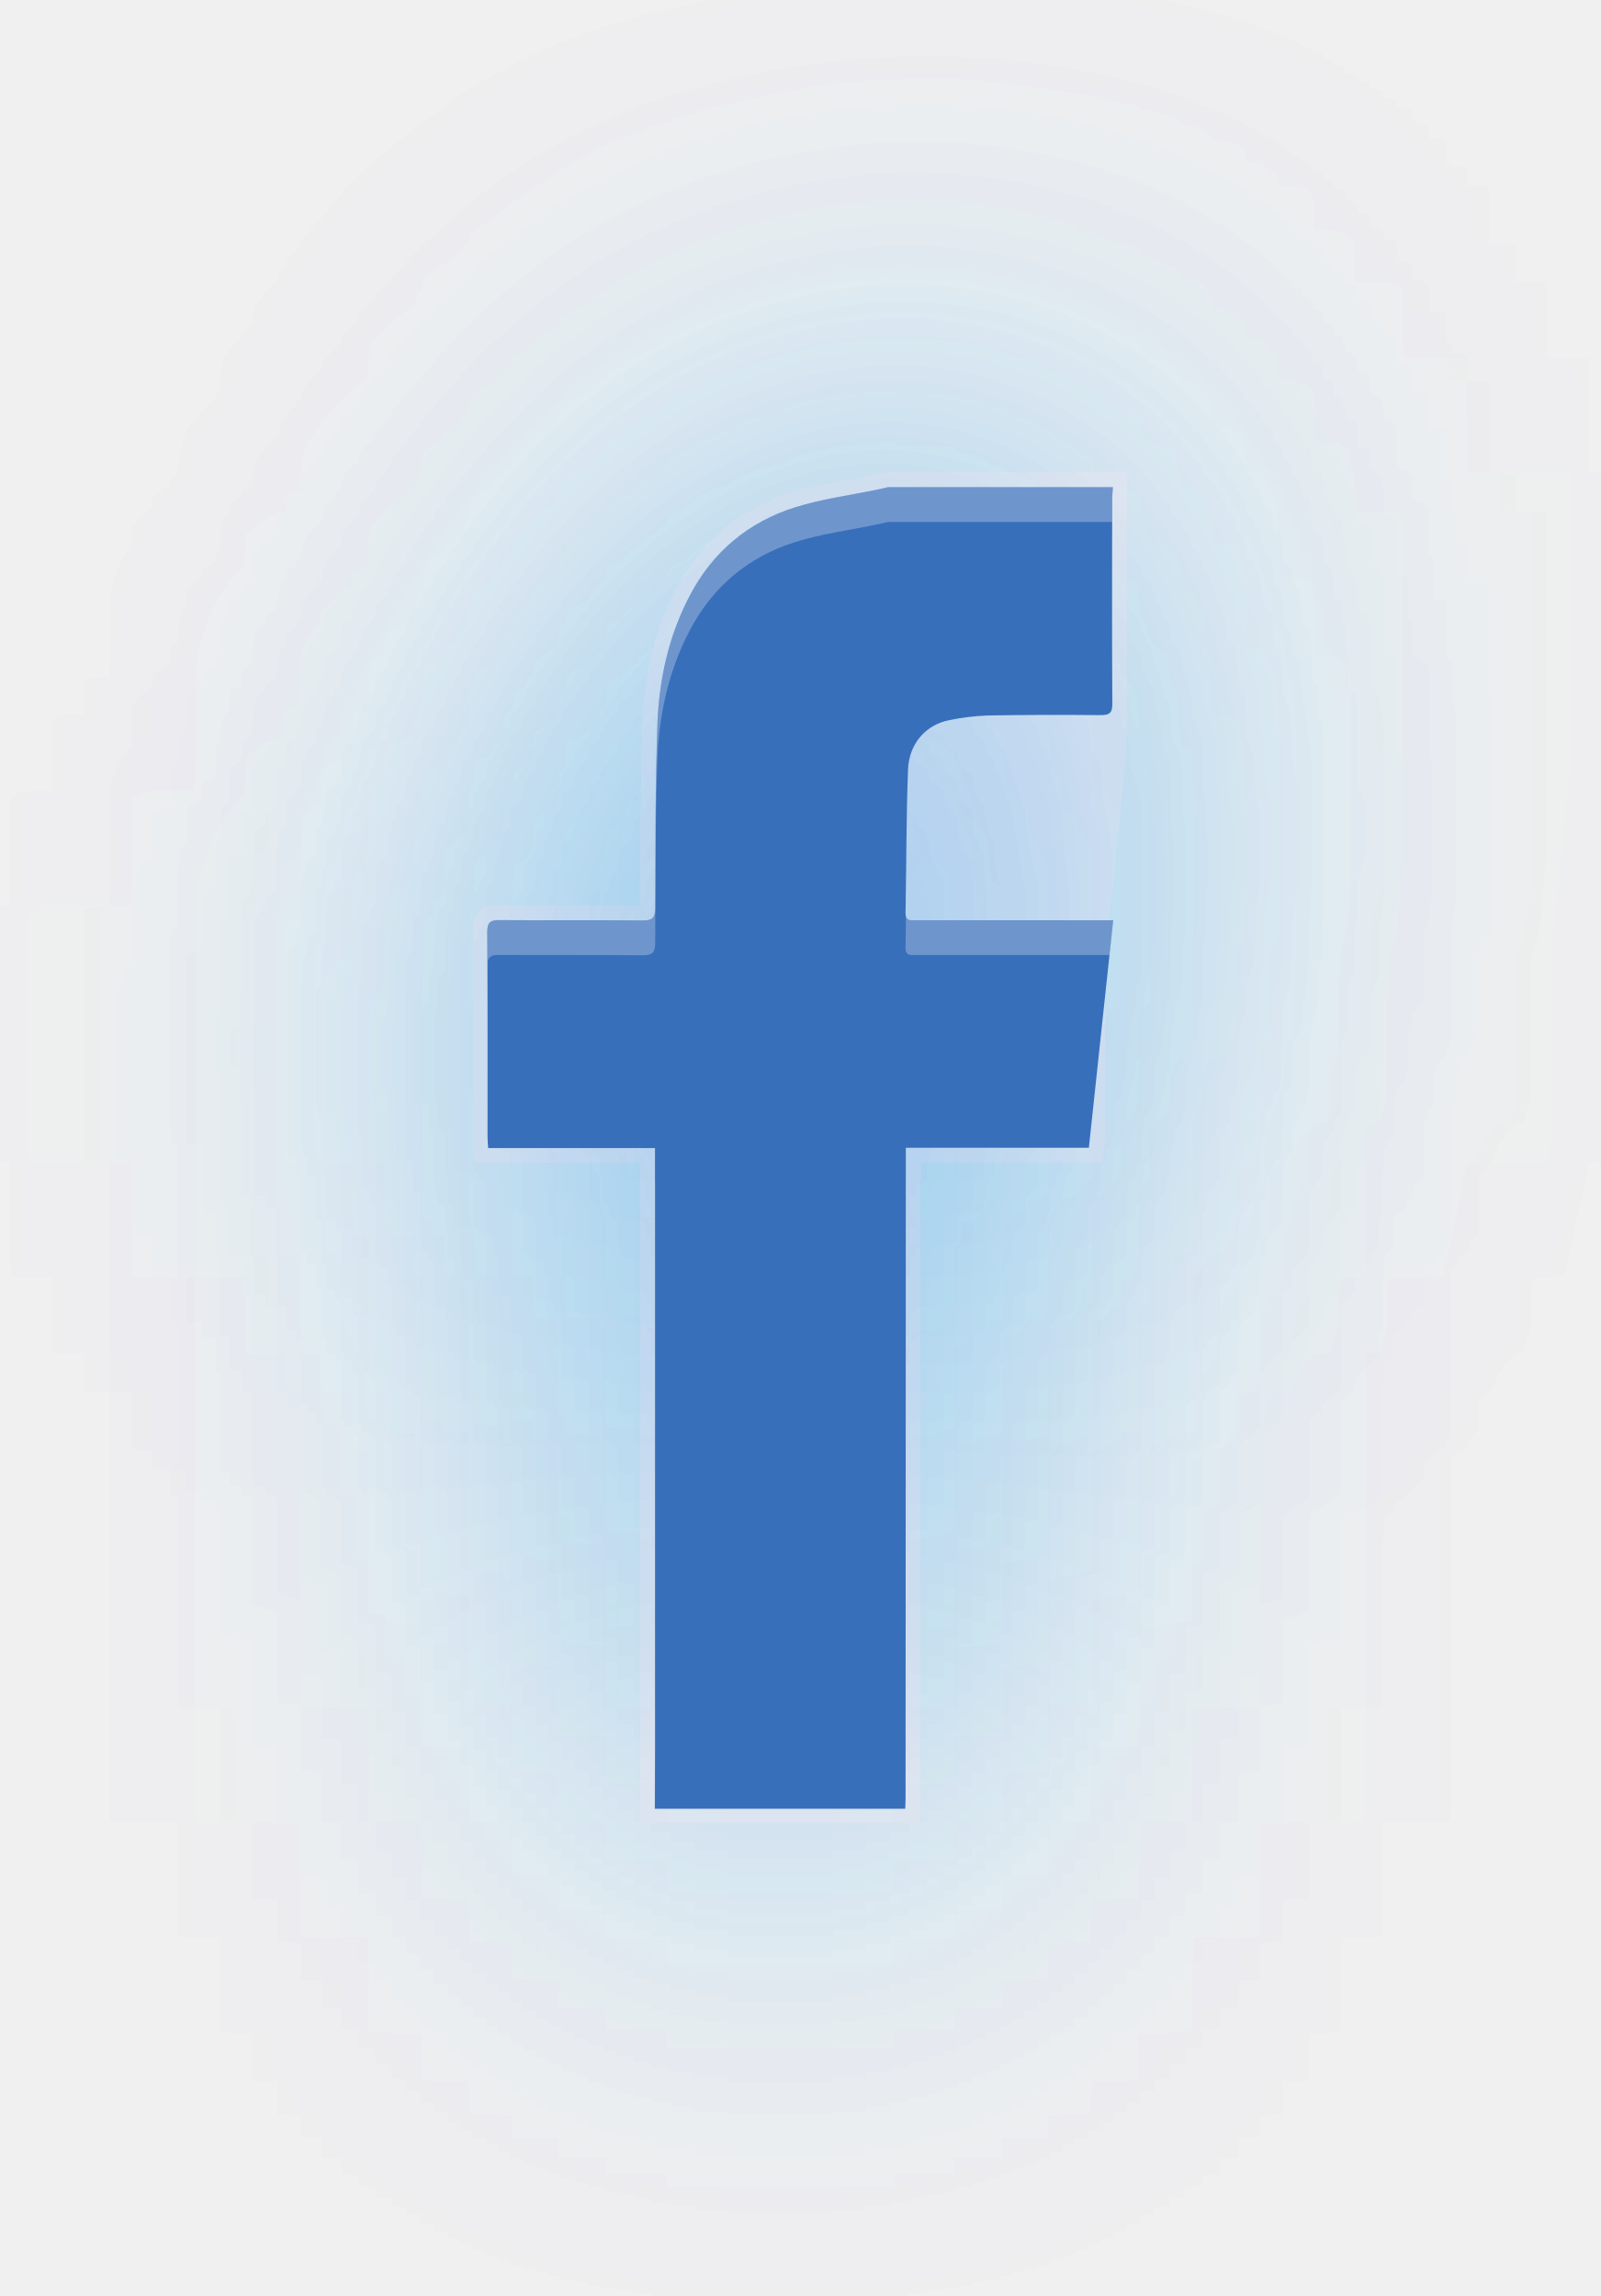
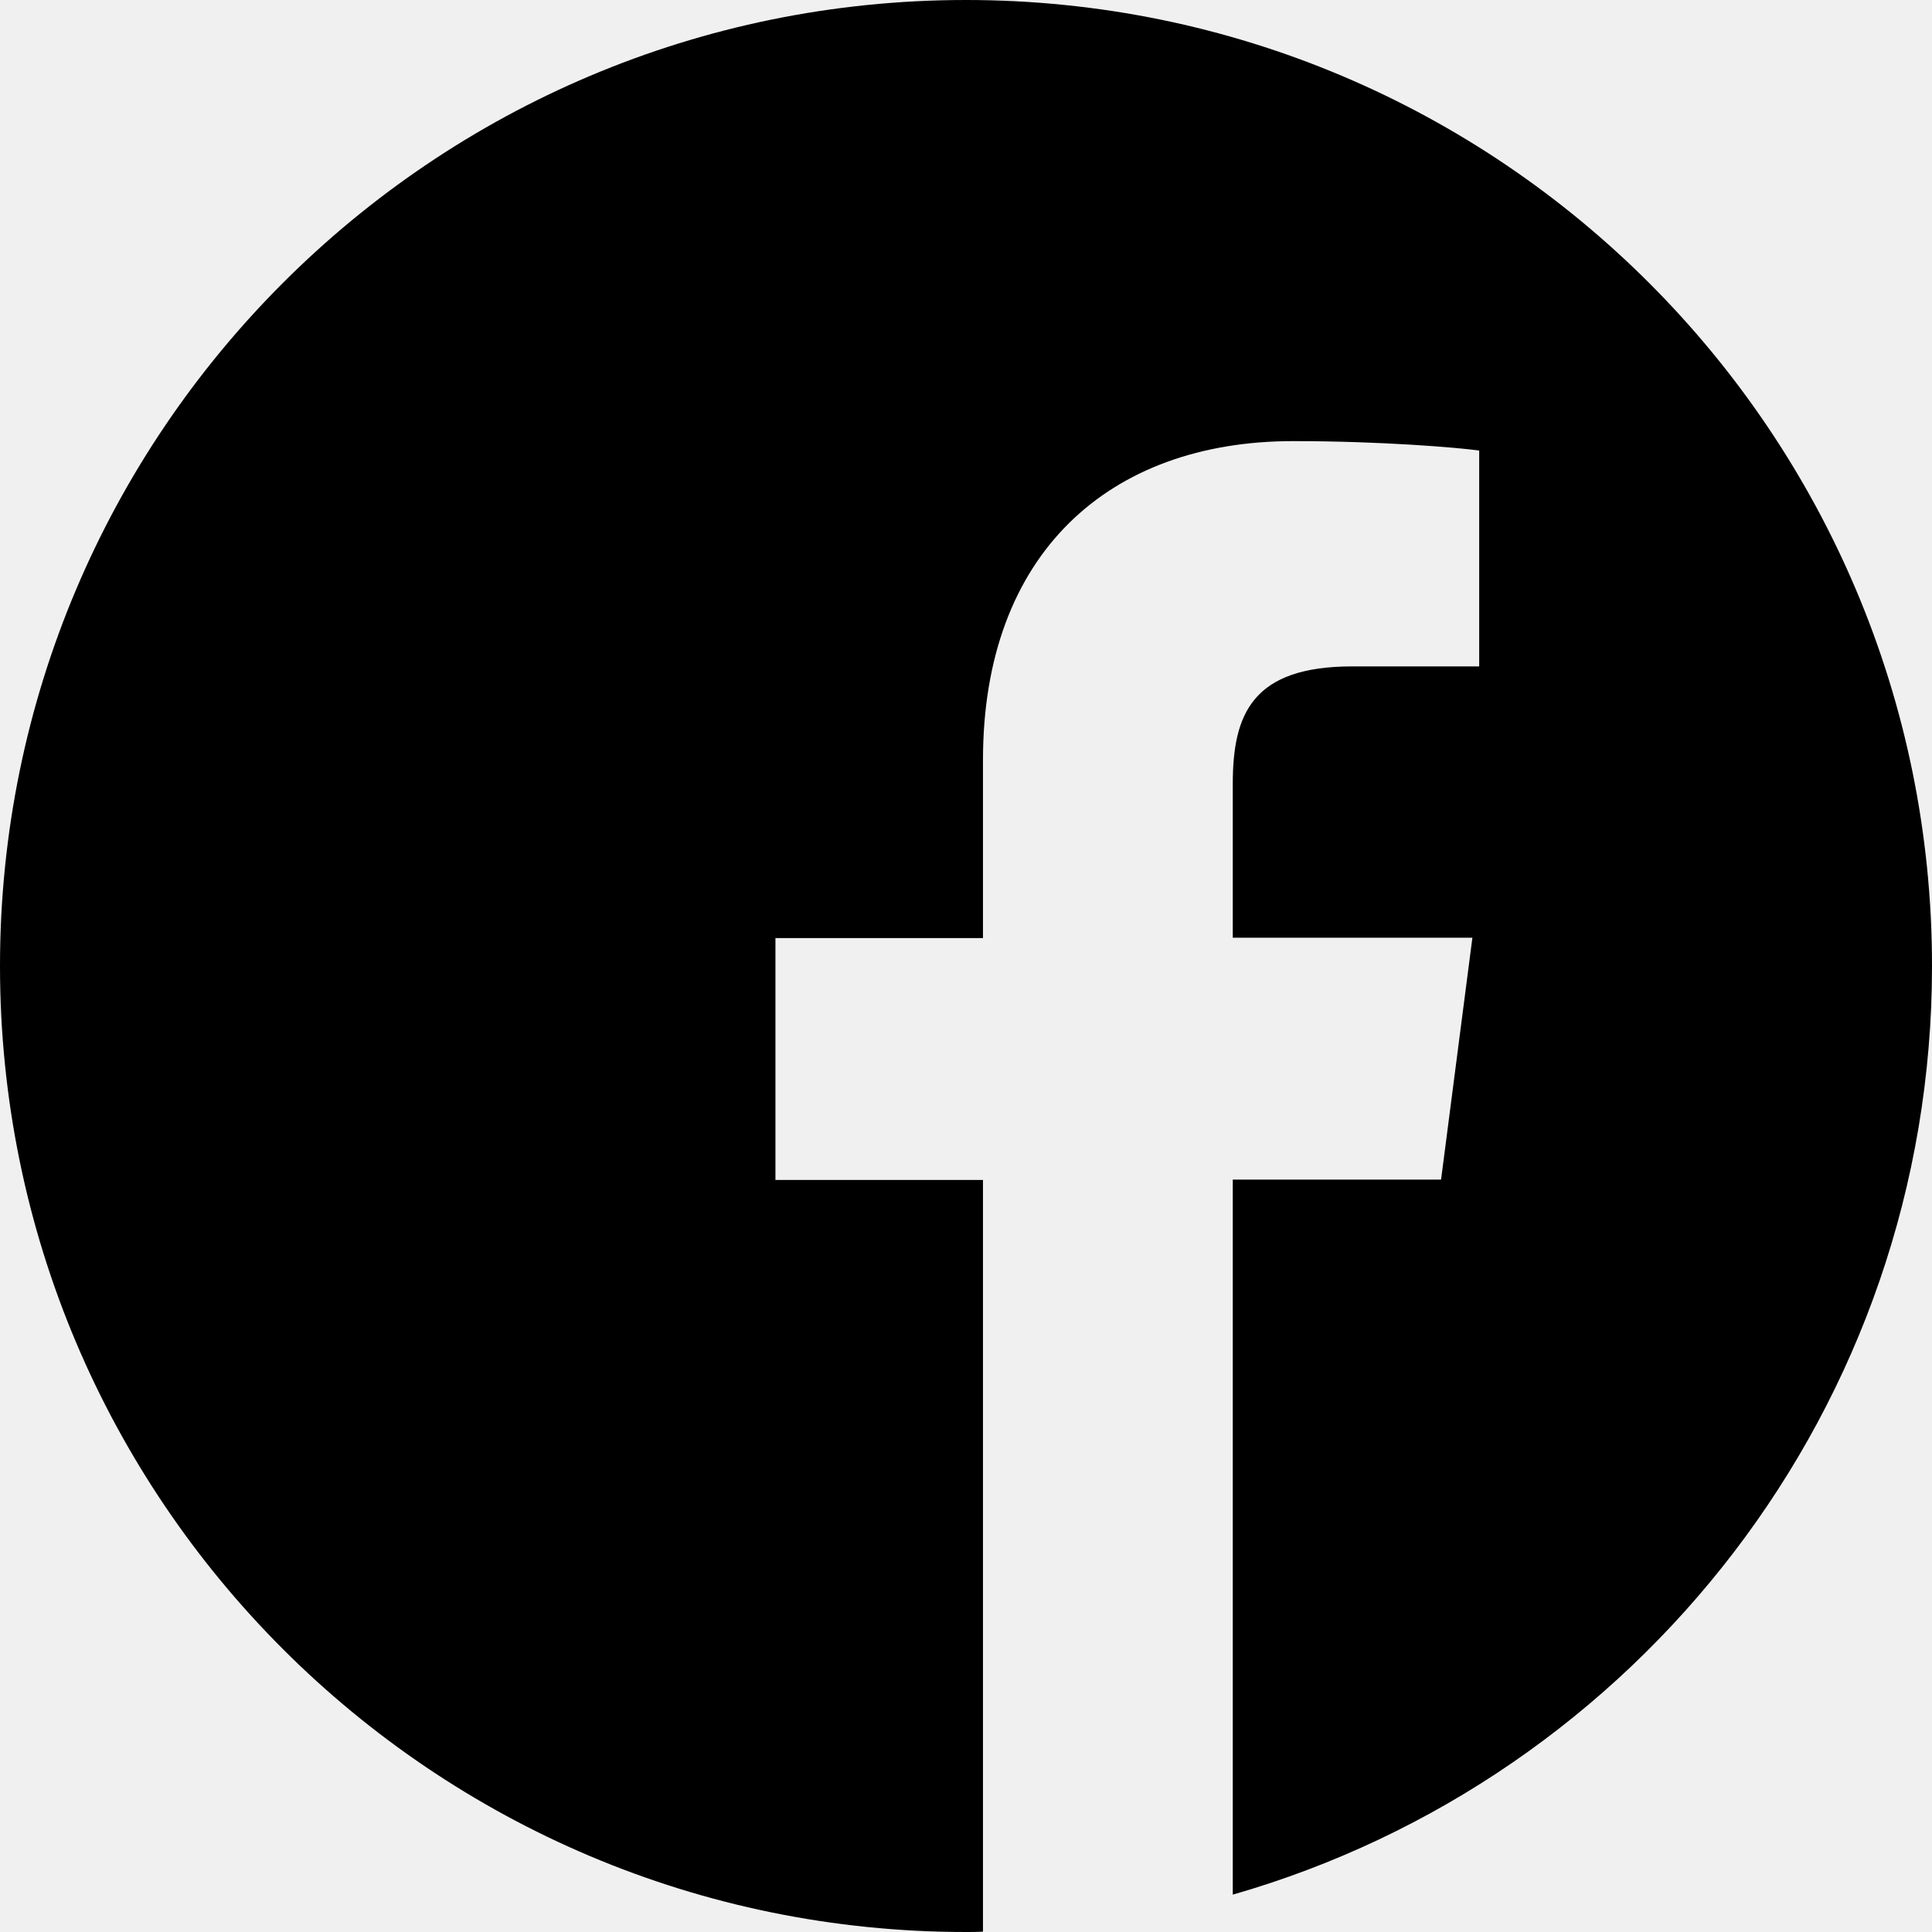
- <svg xmlns="http://www.w3.org/2000/svg" width="46" height="66" viewBox="0 0 46 66">
-   <defs>
-     <mask id="4pc7b" width="2.04" height="2.02" x="-1.02" y="-1.01">
-       <path fill="#fff" d="M13.6 13.6h18.8v38.8H13.6z" />
-       <path d="M31.986 14.004c-.007.121-.02.242-.02.363-.001 1.95-.006 3.902.005 5.853.003.273-.08.34-.347.337-1.076-.01-2.152-.009-3.228.01a6.743 6.743 0 0 0-1.096.13c-.679.127-1.173.67-1.202 1.423-.052 1.374-.046 2.75-.071 4.123-.005.25.165.209.312.209H31.995l-.699 6.541h-5.261v.41l-.007 18.259c0 .11-.006.221-.01.332H18.82c.002-.566.006-1.132.006-1.699V33.486v-.484H14.03c-.007-.133-.018-.231-.018-.33-.001-1.961.005-3.923-.007-5.885-.001-.27.081-.34.349-.338 1.374.011 2.748-.003 4.121.01.293.004.356-.092.357-.362.008-1.76 0-3.52.063-5.277.047-1.28.318-2.526.92-3.68.66-1.27 1.686-2.135 3.05-2.561.755-.237 1.555-.34 2.334-.502.11-.022.218-.048.326-.073h6.46z" />
-     </mask>
-     <filter id="4pc7a" width="78" height="98" x="-16" y="-16" filterUnits="userSpaceOnUse">
-       <feOffset in="SourceGraphic" result="FeOffset1041Out" />
-       <feGaussianBlur in="FeOffset1041Out" result="FeGaussianBlur1042Out" stdDeviation="7.84 7.84" />
-     </filter>
-     <filter id="4pc7c" width="200%" height="200%" x="-50%" y="-50%">
-       <feGaussianBlur in="SourceGraphic" result="FeGaussianBlur1053Out" stdDeviation="0 0" />
-     </filter>
-     <mask id="4pc7d">
-       <path fill="#fff" d="M31.986 14.004c-.007.121-.02.242-.02.363-.001 1.95-.006 3.902.005 5.853.003.273-.08.34-.347.337-1.076-.01-2.152-.009-3.228.01a6.743 6.743 0 0 0-1.096.13c-.679.127-1.173.67-1.202 1.423-.052 1.374-.046 2.75-.071 4.123-.005.25.165.209.312.209H31.995l-.699 6.541h-5.261v.41l-.007 18.259c0 .11-.006.221-.01.332H18.82c.002-.566.006-1.132.006-1.699V33.486v-.484H14.03c-.007-.133-.018-.231-.018-.33-.001-1.961.005-3.923-.007-5.885-.001-.27.081-.34.349-.338 1.374.011 2.748-.003 4.121.01.293.004.356-.092.357-.362.008-1.76 0-3.52.063-5.277.047-1.28.318-2.526.92-3.68.66-1.27 1.686-2.135 3.05-2.561.755-.237 1.555-.34 2.334-.502.11-.022.218-.048.326-.073h6.46z" />
-     </mask>
-   </defs>
-   <g>
-     <g>
-       <g filter="url(#4pc7a)">
-         <path fill="none" stroke="#2592ee" stroke-opacity=".3" stroke-width=".8" d="M31.986 14.004c-.007.121-.02.242-.02.363-.001 1.95-.006 3.902.005 5.853.003.273-.08.34-.347.337-1.076-.01-2.152-.009-3.228.01a6.743 6.743 0 0 0-1.096.13c-.679.127-1.173.67-1.202 1.423-.052 1.374-.046 2.75-.071 4.123-.005.25.165.209.312.209H31.995l-.699 6.541h-5.261v.41l-.007 18.259c0 .11-.006.221-.01.332H18.82c.002-.566.006-1.132.006-1.699V33.486v-.484H14.03c-.007-.133-.018-.231-.018-.33-.001-1.961.005-3.923-.007-5.885-.001-.27.081-.34.349-.338 1.374.011 2.748-.003 4.121.01.293.004.356-.092.357-.362.008-1.76 0-3.52.063-5.277.047-1.28.318-2.526.92-3.68.66-1.27 1.686-2.135 3.05-2.561.755-.237 1.555-.34 2.334-.502.11-.022.218-.048.326-.073h6.46z" mask="url(&quot;#4pc7b&quot;)" />
-         <path fill="#2592ee" fill-opacity=".3" d="M31.986 14.004c-.007.121-.02.242-.02.363-.001 1.95-.006 3.902.005 5.853.003.273-.08.34-.347.337-1.076-.01-2.152-.009-3.228.01a6.743 6.743 0 0 0-1.096.13c-.679.127-1.173.67-1.202 1.423-.052 1.374-.046 2.75-.071 4.123-.005.25.165.209.312.209H31.995l-.699 6.541h-5.261v.41l-.007 18.259c0 .11-.006.221-.01.332H18.82c.002-.566.006-1.132.006-1.699V33.486v-.484H14.03c-.007-.133-.018-.231-.018-.33-.001-1.961.005-3.923-.007-5.885-.001-.27.081-.34.349-.338 1.374.011 2.748-.003 4.121.01.293.004.356-.092.357-.362.008-1.76 0-3.52.063-5.277.047-1.28.318-2.526.92-3.68.66-1.27 1.686-2.135 3.05-2.561.755-.237 1.555-.34 2.334-.502.11-.022.218-.048.326-.073h6.46z" />
-       </g>
-       <g filter="url(#4pc7a)">
-         <path fill="none" stroke="#2592ee" stroke-opacity=".3" stroke-width=".8" d="M31.986 14.004c-.007.121-.02.242-.02.363-.001 1.95-.006 3.902.005 5.853.003.273-.08.34-.347.337-1.076-.01-2.152-.009-3.228.01a6.743 6.743 0 0 0-1.096.13c-.679.127-1.173.67-1.202 1.423-.052 1.374-.046 2.75-.071 4.123-.005.25.165.209.312.209H31.995l-.699 6.541h-5.261v.41l-.007 18.259c0 .11-.006.221-.01.332H18.82c.002-.566.006-1.132.006-1.699V33.486v-.484H14.03c-.007-.133-.018-.231-.018-.33-.001-1.961.005-3.923-.007-5.885-.001-.27.081-.34.349-.338 1.374.011 2.748-.003 4.121.01.293.004.356-.092.357-.362.008-1.76 0-3.52.063-5.277.047-1.28.318-2.526.92-3.68.66-1.27 1.686-2.135 3.05-2.561.755-.237 1.555-.34 2.334-.502.11-.022.218-.048.326-.073h6.46z" mask="url(&quot;#4pc7b&quot;)" />
-         <path fill="#2592ee" fill-opacity=".3" d="M31.986 14.004c-.007.121-.02.242-.02.363-.001 1.95-.006 3.902.005 5.853.003.273-.08.34-.347.337-1.076-.01-2.152-.009-3.228.01a6.743 6.743 0 0 0-1.096.13c-.679.127-1.173.67-1.202 1.423-.052 1.374-.046 2.75-.071 4.123-.005.25.165.209.312.209H31.995l-.699 6.541h-5.261v.41l-.007 18.259c0 .11-.006.221-.01.332H18.82c.002-.566.006-1.132.006-1.699V33.486v-.484H14.03c-.007-.133-.018-.231-.018-.33-.001-1.961.005-3.923-.007-5.885-.001-.27.081-.34.349-.338 1.374.011 2.748-.003 4.121.01.293.004.356-.092.357-.362.008-1.76 0-3.52.063-5.277.047-1.28.318-2.526.92-3.68.66-1.27 1.686-2.135 3.05-2.561.755-.237 1.555-.34 2.334-.502.11-.022.218-.048.326-.073h6.46z" />
-       </g>
-       <path fill="#386fbb" d="M31.986 14.004c-.007.121-.02.242-.02.363-.001 1.95-.006 3.902.005 5.853.003.273-.08.34-.347.337-1.076-.01-2.152-.009-3.228.01a6.743 6.743 0 0 0-1.096.13c-.679.127-1.173.67-1.202 1.423-.052 1.374-.046 2.75-.071 4.123-.005.25.165.209.312.209H31.995l-.699 6.541h-5.261v.41l-.007 18.259c0 .11-.006.221-.01.332H18.82c.002-.566.006-1.132.006-1.699V33.486v-.484H14.03c-.007-.133-.018-.231-.018-.33-.001-1.961.005-3.923-.007-5.885-.001-.27.081-.34.349-.338 1.374.011 2.748-.003 4.121.01.293.004.356-.092.357-.362.008-1.76 0-3.52.063-5.277.047-1.28.318-2.526.92-3.68.66-1.27 1.686-2.135 3.05-2.561.755-.237 1.555-.34 2.334-.502.11-.022.218-.048.326-.073h6.46z" />
-       <path fill="#fff" fill-opacity=".27" d="M14 53V13h18v40zm17.986-37.996h-6.46c-.109.025-.217.05-.327.073-.78.163-1.579.265-2.334.502-1.364.426-2.39 1.291-3.05 2.56-.602 1.155-.873 2.4-.92 3.68-.064 1.758-.055 3.519-.063 5.278-.001.27-.064.366-.357.363-1.373-.014-2.747 0-4.121-.011-.268-.002-.35.067-.349.338.012 1.962.006 3.924.007 5.885 0 .099.01.197.018.33h4.797V51.296c0 .566-.005 1.132-.007 1.698h7.198c.004-.11.01-.222.01-.332l.007-18.26v-.409h5.261l.699-6.54h-.397l-5.259-.001c-.147 0-.317.042-.312-.209.025-1.373.019-2.749.071-4.123.029-.753.523-1.296 1.202-1.422.361-.067.73-.124 1.096-.13 1.076-.02 2.152-.021 3.228-.01.267.002.35-.065.347-.338-.01-1.951-.006-3.903-.005-5.853 0-.12.013-.242.02-.363z" filter="url(#4pc7c)" mask="url(&quot;#4pc7d&quot;)" />
-     </g>
-   </g>
+ <svg xmlns="http://www.w3.org/2000/svg" id="Capa_1" enable-background="new 0 0 512 512" height="512" viewBox="0 0 512 512" width="512">
+   <path d="m512 256c0-141.4-114.6-256-256-256s-256 114.6-256 256 114.6 256 256 256c1.5 0 3 0 4.5-.1v-199.2h-55v-64.1h55v-47.2c0-54.7 33.4-84.5 82.2-84.5 23.4 0 43.5 1.7 49.3 2.5v57.2h-33.6c-26.5 0-31.7 12.6-31.7 31.1v40.8h63.5l-8.3 64.1h-55.2v189.5c107-30.7 185.3-129.2 185.3-246.1z" />
</svg>
